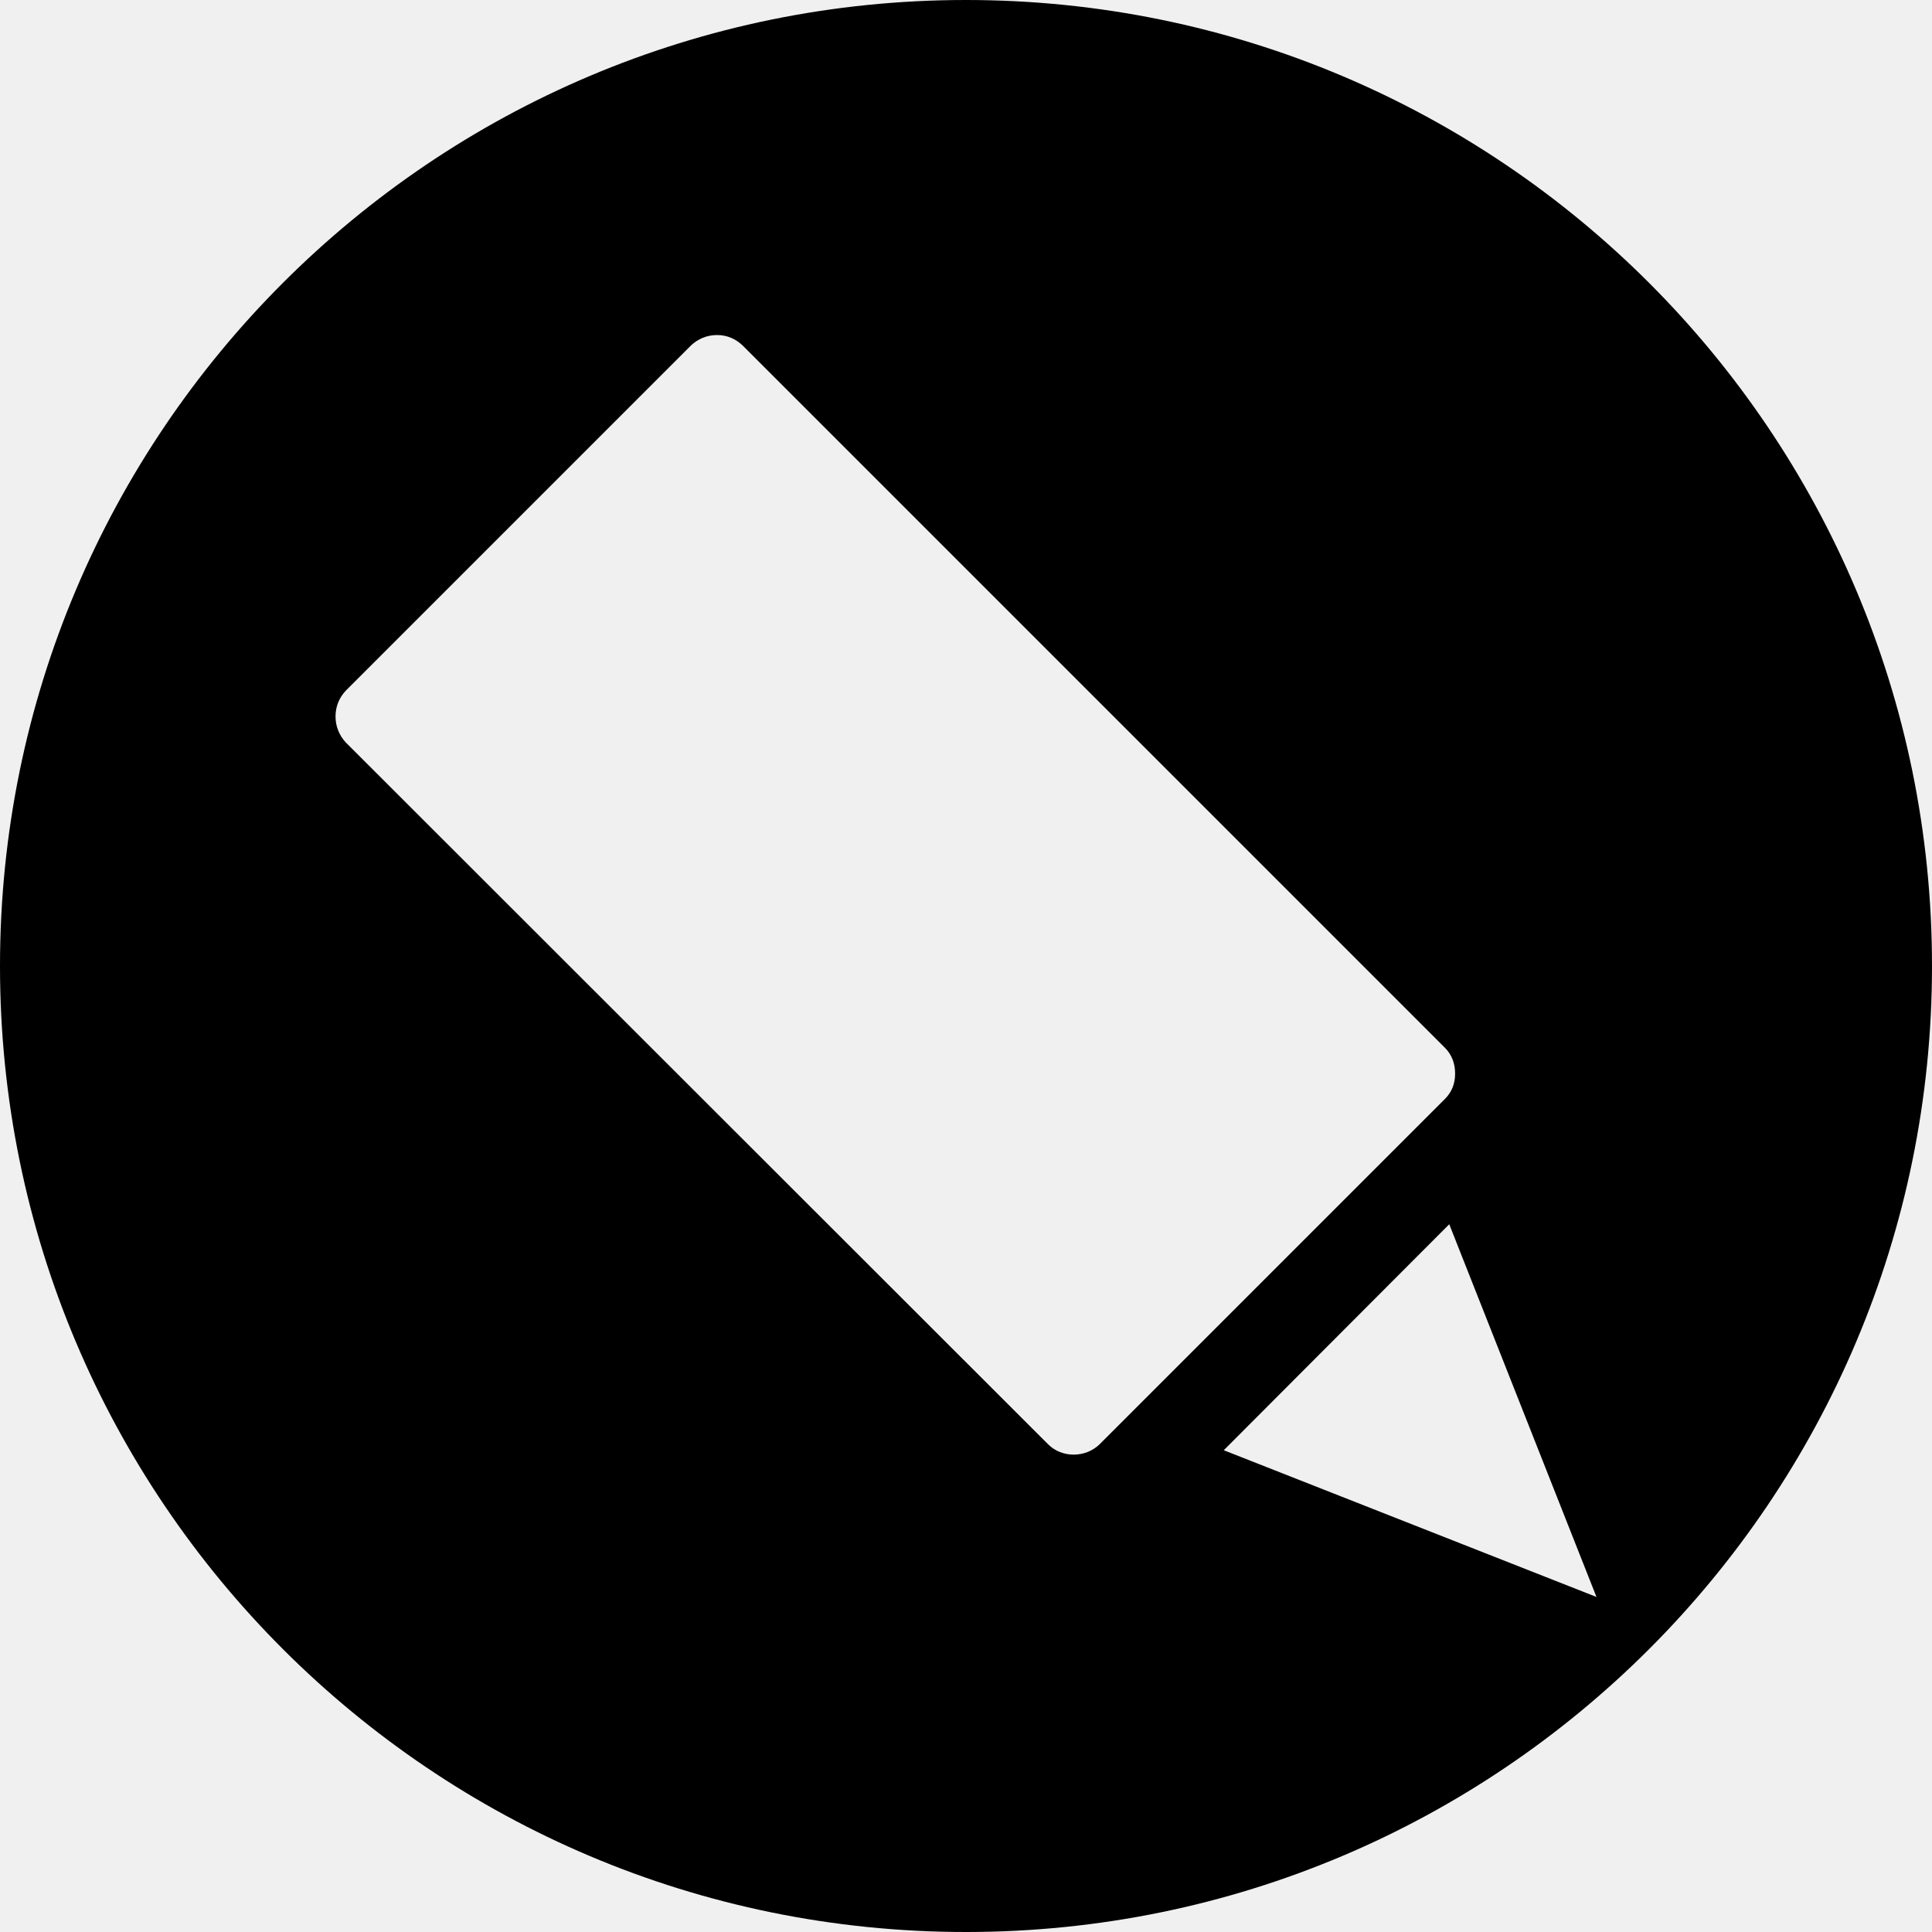
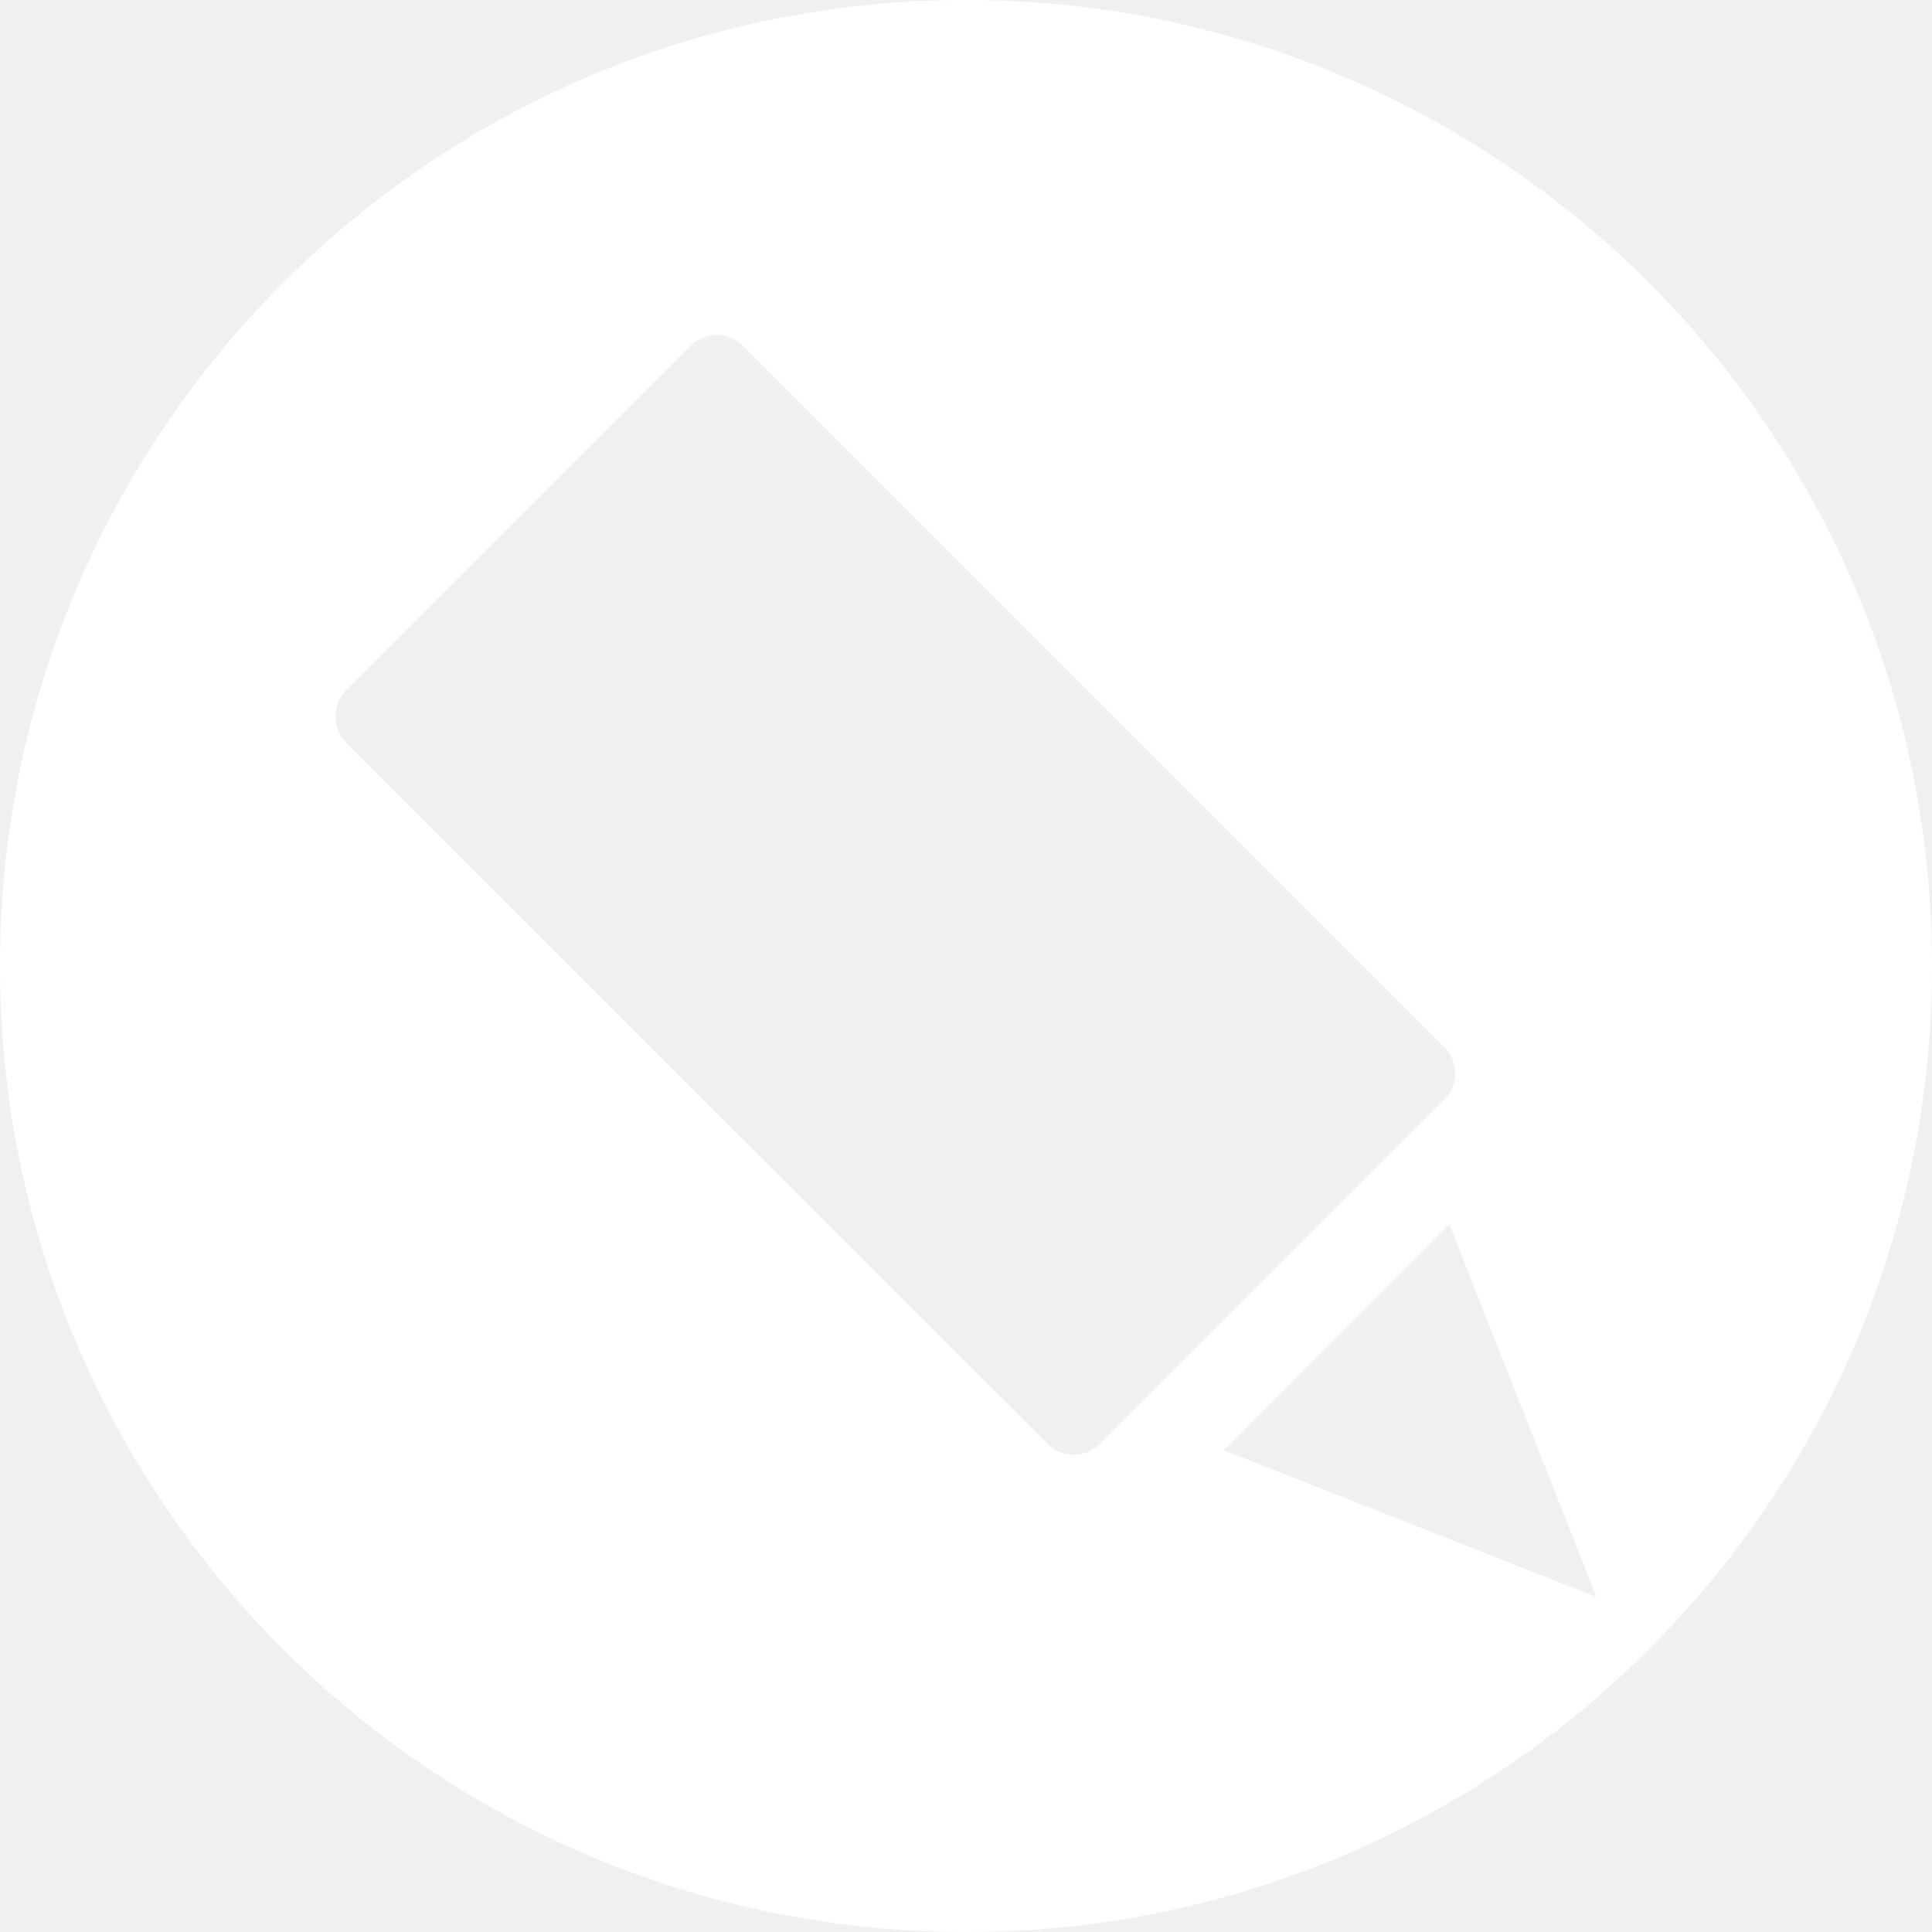
<svg xmlns="http://www.w3.org/2000/svg" version="1.1" viewBox="0 0 39.5 39.5">
-   <path d="M19.75,0C8.84,0,0,8.84,0,19.75s8.84,19.75,19.75,19.75,19.75-8.84,19.75-19.75S30.66,0,19.75,0ZM21.43,29.53L7.07,15.18c-.14-.15-.21-.34-.21-.53,0-.2.07-.38.21-.53l7.06-7.06c.14-.13.32-.21.53-.21s.38.08.52.21l14.36,14.36c.14.14.21.32.21.53s-.07.38-.21.52l-7.06,7.06c-.29.28-.77.28-1.05,0ZM25.02,29.65l4.61-4.62,3.01,7.62-7.62-3Z" />
+   <defs>
+     <style>.st0 {
+         fill: #fff;
+       }</style>
+   </defs>
+   <path class="st0" d="M19.75,0C8.84,0,0,8.84,0,19.75s8.84,19.75,19.75,19.75,19.75-8.84,19.75-19.75S30.66,0,19.75,0ZM21.43,29.53L7.07,15.18c-.14-.15-.21-.34-.21-.53,0-.2.07-.38.21-.53l7.06-7.06c.14-.13.32-.21.53-.21s.38.08.52.21l14.36,14.36c.14.14.21.32.21.53s-.07.38-.21.52l-7.06,7.06c-.29.28-.77.28-1.05,0ZM25.02,29.65l4.61-4.62,3.01,7.62-7.62-3Z" />
</svg>
